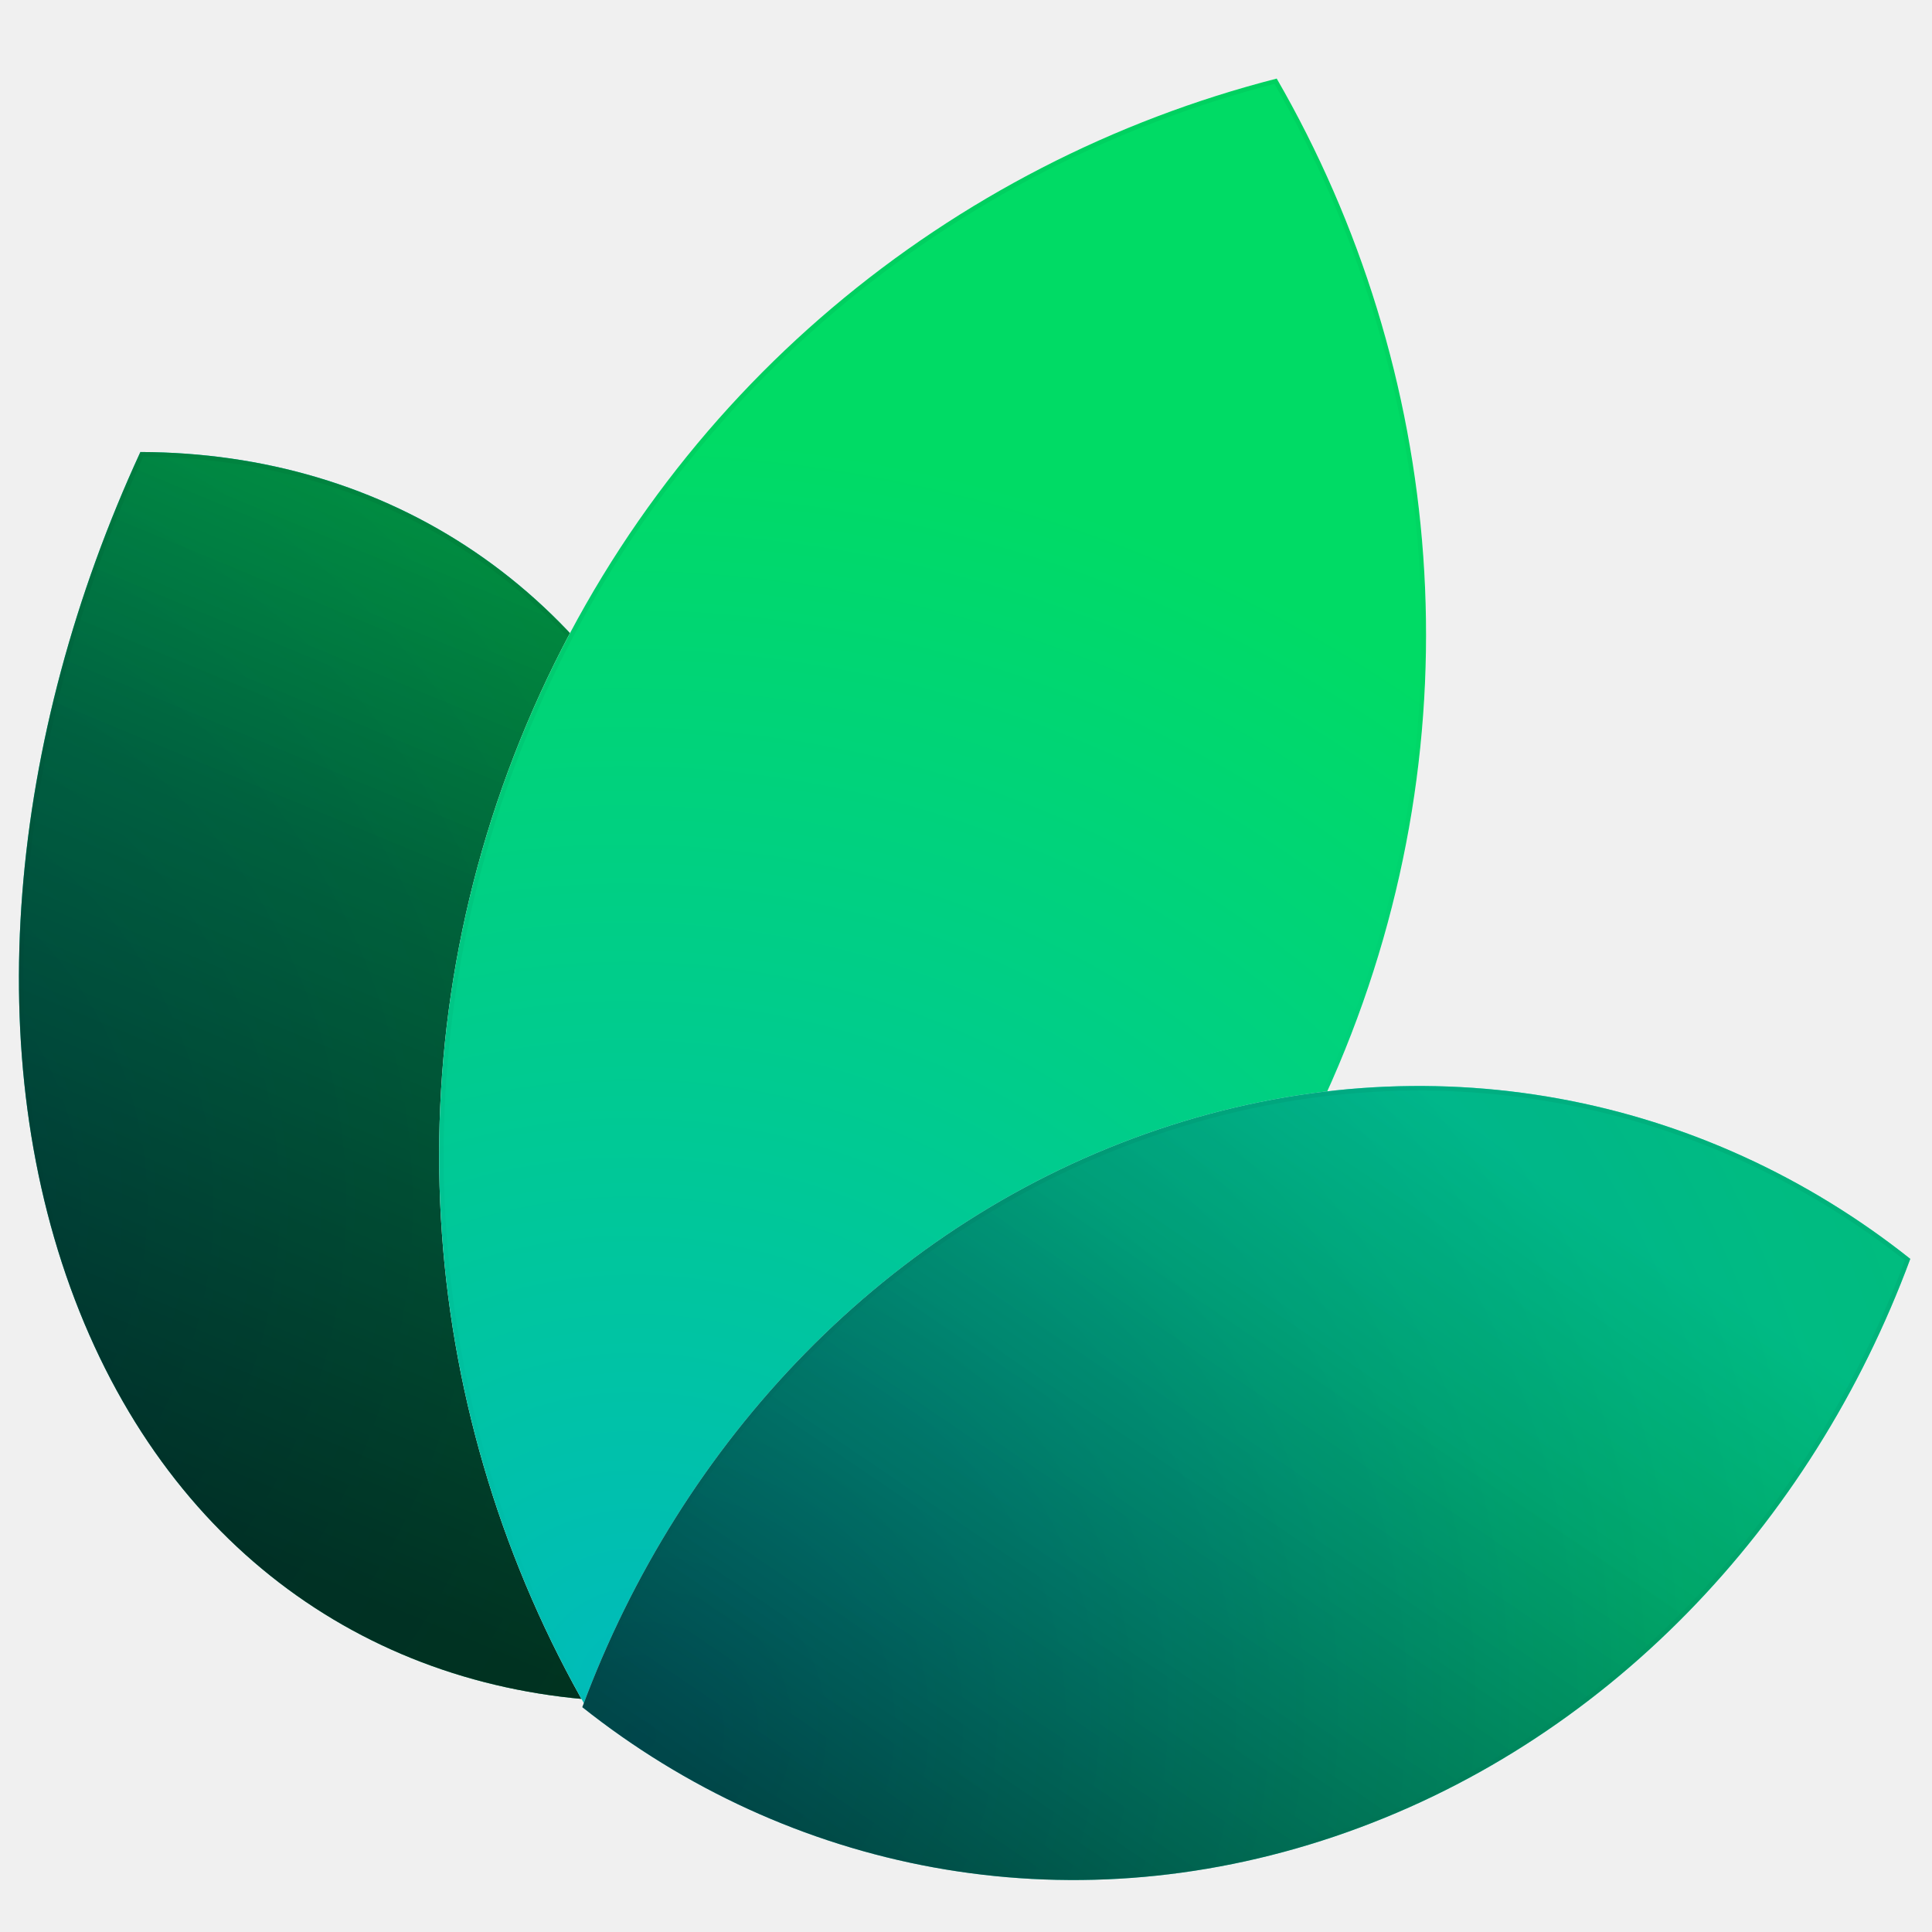
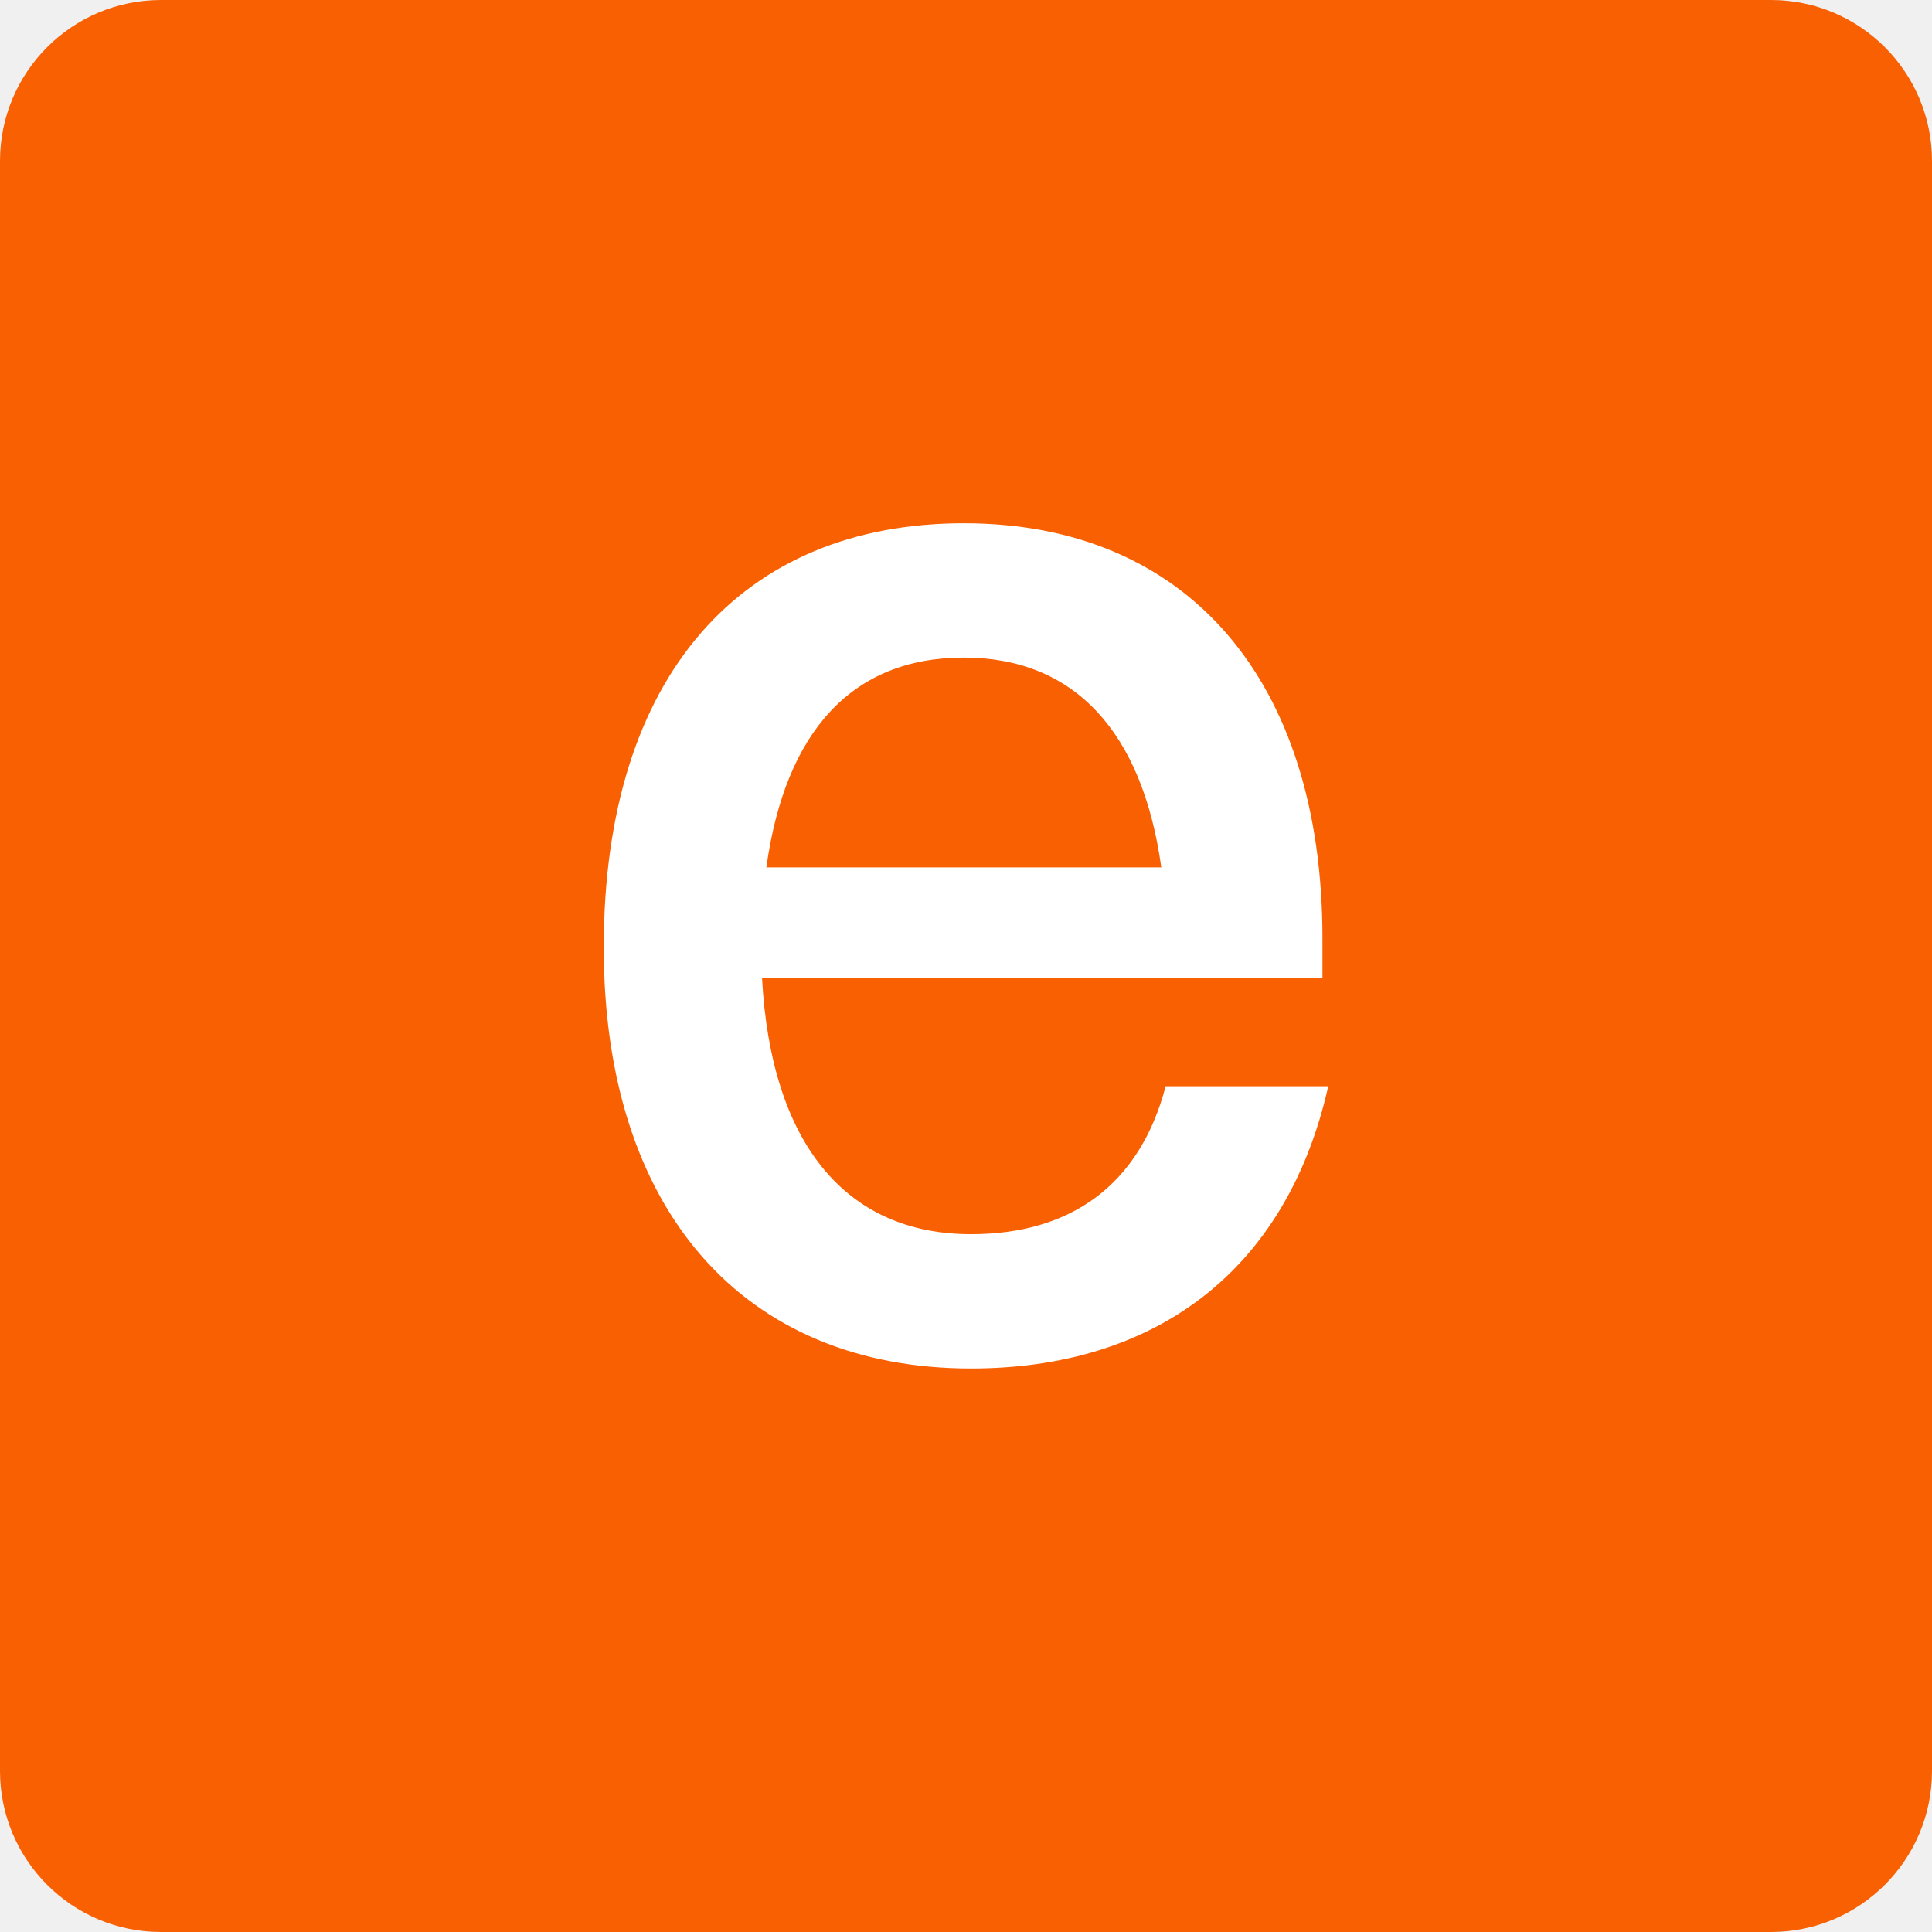
- <svg xmlns="http://www.w3.org/2000/svg" width="24" height="24" viewBox="0 0 24 24" fill="none">
-   <path d="M7.953 21.139C4.896 21.13 2.255 19.458 0.987 16.29C-0.28 13.121 0.109 9.163 1.744 5.615C4.801 5.624 7.442 7.296 8.71 10.465C9.977 13.633 9.588 17.591 7.953 21.139Z" fill="white" />
-   <path d="M7.953 21.139C4.896 21.13 2.255 19.458 0.987 16.29C-0.28 13.121 0.109 9.163 1.744 5.615C4.801 5.624 7.442 7.296 8.71 10.465C9.977 13.633 9.588 17.591 7.953 21.139Z" fill="url(#paint0_radial_101_2703)" />
-   <path d="M7.953 21.139C4.896 21.13 2.255 19.458 0.987 16.29C-0.28 13.121 0.109 9.163 1.744 5.615C4.801 5.624 7.442 7.296 8.71 10.465C9.977 13.633 9.588 17.591 7.953 21.139Z" fill="black" fill-opacity="0.5" style="mix-blend-mode:hard-light" />
-   <path d="M7.953 21.139C4.896 21.13 2.255 19.458 0.987 16.29C-0.28 13.121 0.109 9.163 1.744 5.615C4.801 5.624 7.442 7.296 8.71 10.465C9.977 13.633 9.588 17.591 7.953 21.139Z" fill="url(#paint1_linear_101_2703)" fill-opacity="0.5" style="mix-blend-mode:hard-light" />
-   <path d="M8.684 10.476C9.945 13.63 9.561 17.572 7.935 21.111C4.897 21.096 2.274 19.431 1.013 16.279C-0.248 13.124 0.136 9.182 1.762 5.643C4.8 5.659 7.423 7.324 8.684 10.476Z" stroke="url(#paint2_linear_101_2703)" stroke-opacity="0.05" stroke-width="0.056" />
-   <path d="M7.31 21.257C11.354 20.221 14.884 17.375 16.628 13.236C18.373 9.097 17.945 4.587 15.86 0.976C11.816 2.012 8.287 4.858 6.542 8.998C4.797 13.137 5.225 17.646 7.31 21.257Z" fill="white" />
-   <path d="M7.31 21.257C11.354 20.221 14.884 17.375 16.628 13.236C18.373 9.097 17.945 4.587 15.86 0.976C11.816 2.012 8.287 4.858 6.542 8.998C4.797 13.137 5.225 17.646 7.31 21.257Z" fill="url(#paint3_radial_101_2703)" />
-   <path d="M16.603 13.225C14.864 17.349 11.351 20.187 7.324 21.225C5.253 17.624 4.829 13.132 6.568 9.009C8.306 4.885 11.819 2.047 15.846 1.009C17.918 4.61 18.341 9.101 16.603 13.225Z" stroke="url(#paint4_linear_101_2703)" stroke-opacity="0.05" stroke-width="0.056" />
-   <path d="M7.234 21.207C9.789 23.237 13.21 23.951 16.577 22.814C19.944 21.677 22.506 18.945 23.73 15.638C21.175 13.608 17.754 12.894 14.387 14.031C11.02 15.168 8.458 17.901 7.234 21.207Z" fill="white" />
-   <path d="M7.234 21.207C9.789 23.237 13.21 23.951 16.577 22.814C19.944 21.677 22.506 18.945 23.73 15.638C21.175 13.608 17.754 12.894 14.387 14.031C11.02 15.168 8.458 17.901 7.234 21.207Z" fill="url(#paint5_radial_101_2703)" />
-   <path d="M7.234 21.207C9.789 23.237 13.21 23.951 16.577 22.814C19.944 21.677 22.506 18.945 23.73 15.638C21.175 13.608 17.754 12.894 14.387 14.031C11.02 15.168 8.458 17.901 7.234 21.207Z" fill="black" fill-opacity="0.2" style="mix-blend-mode:hard-light" />
-   <path d="M7.234 21.207C9.789 23.237 13.21 23.951 16.577 22.814C19.944 21.677 22.506 18.945 23.73 15.638C21.175 13.608 17.754 12.894 14.387 14.031C11.02 15.168 8.458 17.901 7.234 21.207Z" fill="url(#paint6_linear_101_2703)" fill-opacity="0.5" style="mix-blend-mode:hard-light" />
-   <path d="M16.568 22.787C13.218 23.918 9.814 23.212 7.267 21.198C8.492 17.907 11.044 15.189 14.396 14.058C17.747 12.927 21.15 13.633 23.697 15.648C22.472 18.938 19.92 21.656 16.568 22.787Z" stroke="url(#paint7_linear_101_2703)" stroke-opacity="0.05" stroke-width="0.056" />
+ <svg xmlns="http://www.w3.org/2000/svg" width="48" height="48" viewBox="0 0 48 48" fill="none">
+   <g clip-path="url(#clip0_844_11452)">
+     <rect width="48" height="48" rx="4" fill="#F96002" />
+     <path d="M33 26.988C31.954 31.637 28.635 34 24.126 34C18.463 34 15 30.062 15 23.538C15 16.75 18.463 13 23.946 13C29.501 13 32.856 16.9 32.856 23.312V24.288H18.932C19.148 28.375 20.988 30.663 24.126 30.663C26.579 30.663 28.311 29.462 28.96 26.988H33ZM23.946 16.337C21.168 16.337 19.509 18.175 19.04 21.55H28.852C28.383 18.175 26.687 16.337 23.946 16.337Z" fill="white" />
+   </g>
  <defs>
-     <radialGradient id="paint0_radial_101_2703" cx="0" cy="0" r="1" gradientUnits="userSpaceOnUse" gradientTransform="translate(-3.00503 15.023) rotate(-10.029) scale(17.9572 17.784)">
-       <stop stop-color="#00B0BB" />
-       <stop offset="1" stop-color="#00DB65" />
-     </radialGradient>
-     <linearGradient id="paint1_linear_101_2703" x1="7.39" y1="4.813" x2="1.63" y2="18.689" gradientUnits="userSpaceOnUse">
-       <stop stop-color="#18E299" />
-       <stop offset="1" />
-     </linearGradient>
-     <linearGradient id="paint2_linear_101_2703" x1="7.948" y1="8.016" x2="1.761" y2="18.746" gradientUnits="userSpaceOnUse">
-       <stop />
-       <stop offset="1" stop-opacity="0" />
-     </linearGradient>
-     <radialGradient id="paint3_radial_101_2703" cx="0" cy="0" r="1" gradientUnits="userSpaceOnUse" gradientTransform="translate(8.11404 20.8822) rotate(-75.7542) scale(21.6246 23.7772)">
-       <stop stop-color="#00BBBB" />
-       <stop offset="0.713" stop-color="#00DB65" />
-     </radialGradient>
-     <linearGradient id="paint4_linear_101_2703" x1="7.602" y1="5.871" x2="15.556" y2="16.372" gradientUnits="userSpaceOnUse">
-       <stop />
-       <stop offset="1" stop-opacity="0" />
-     </linearGradient>
-     <radialGradient id="paint5_radial_101_2703" cx="0" cy="0" r="1" gradientUnits="userSpaceOnUse" gradientTransform="translate(7.84537 21.5181) rotate(-20.3525) scale(18.5603 17.32)">
-       <stop stop-color="#00B0BB" />
-       <stop offset="1" stop-color="#00DB65" />
-     </radialGradient>
-     <linearGradient id="paint6_linear_101_2703" x1="16.808" y1="13.007" x2="10.041" y2="22.994" gradientUnits="userSpaceOnUse">
-       <stop stop-color="#00B1BC" />
-       <stop offset="1" />
-     </linearGradient>
-     <linearGradient id="paint7_linear_101_2703" x1="16.808" y1="13.007" x2="14.169" y2="23.841" gradientUnits="userSpaceOnUse">
-       <stop />
-       <stop offset="1" stop-opacity="0" />
-     </linearGradient>
+     <clipPath id="clip0_844_11452">
+       <rect width="48" height="48" fill="white" />
+     </clipPath>
  </defs>
</svg>
